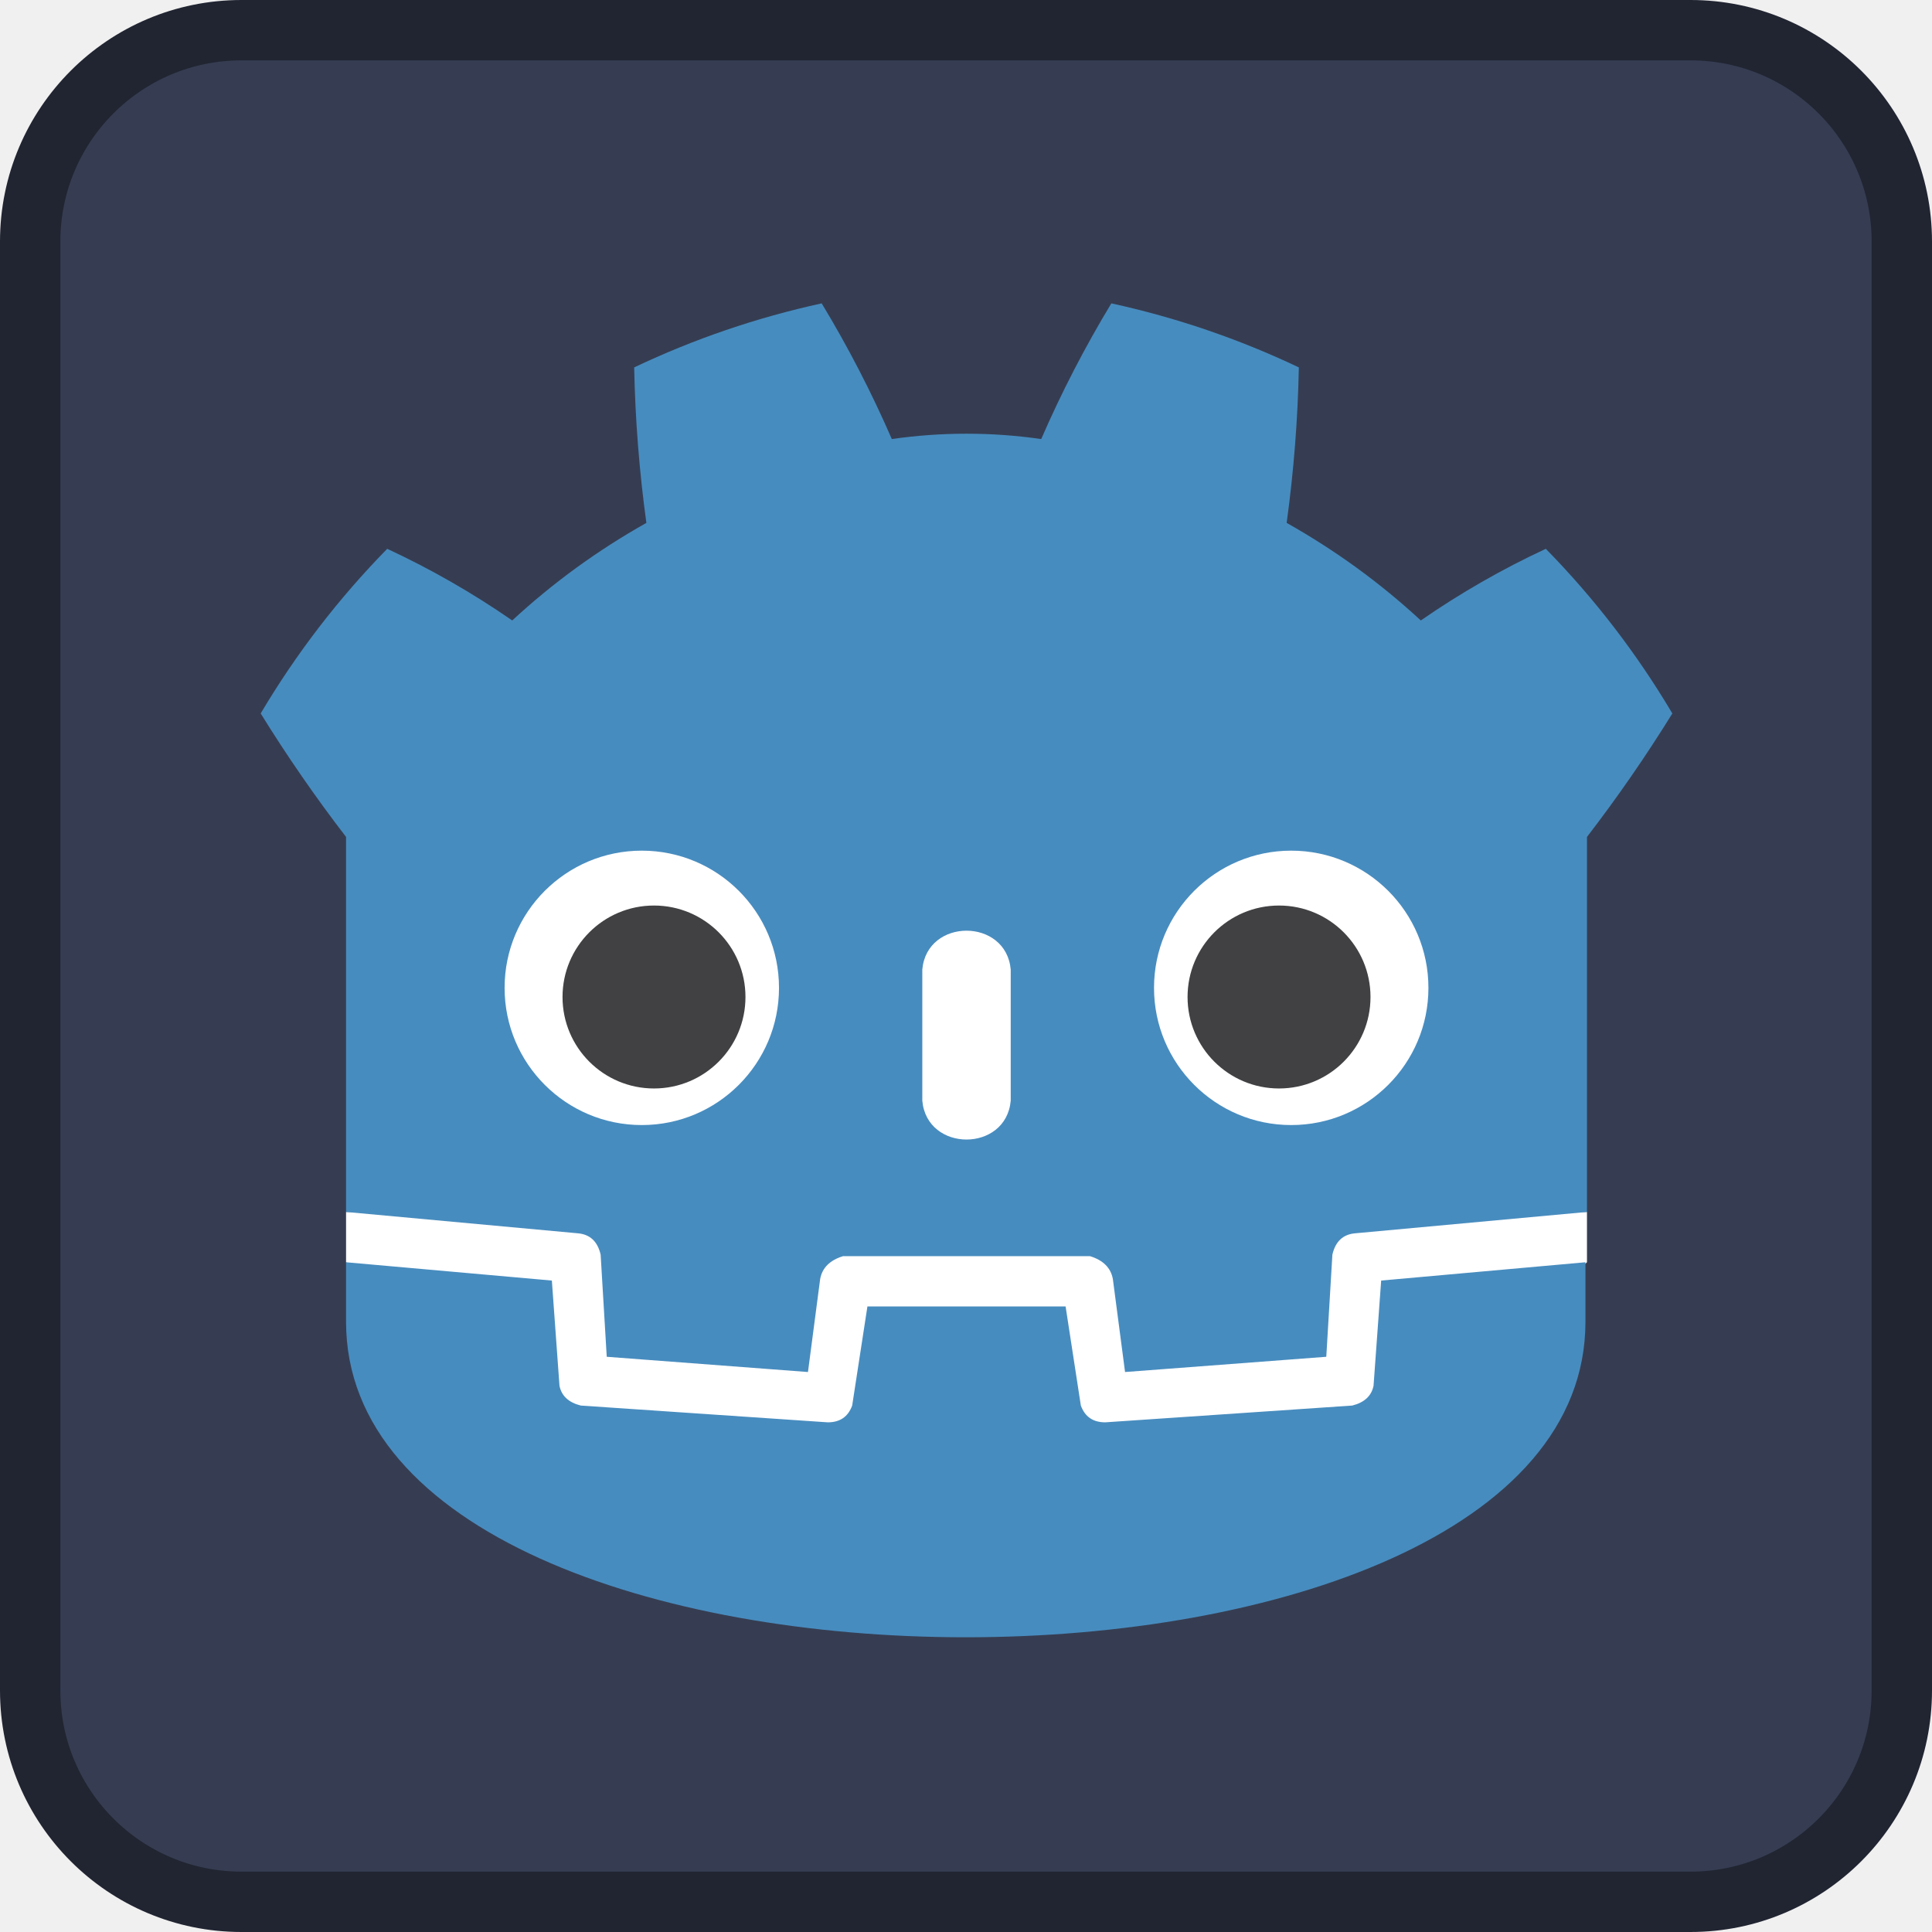
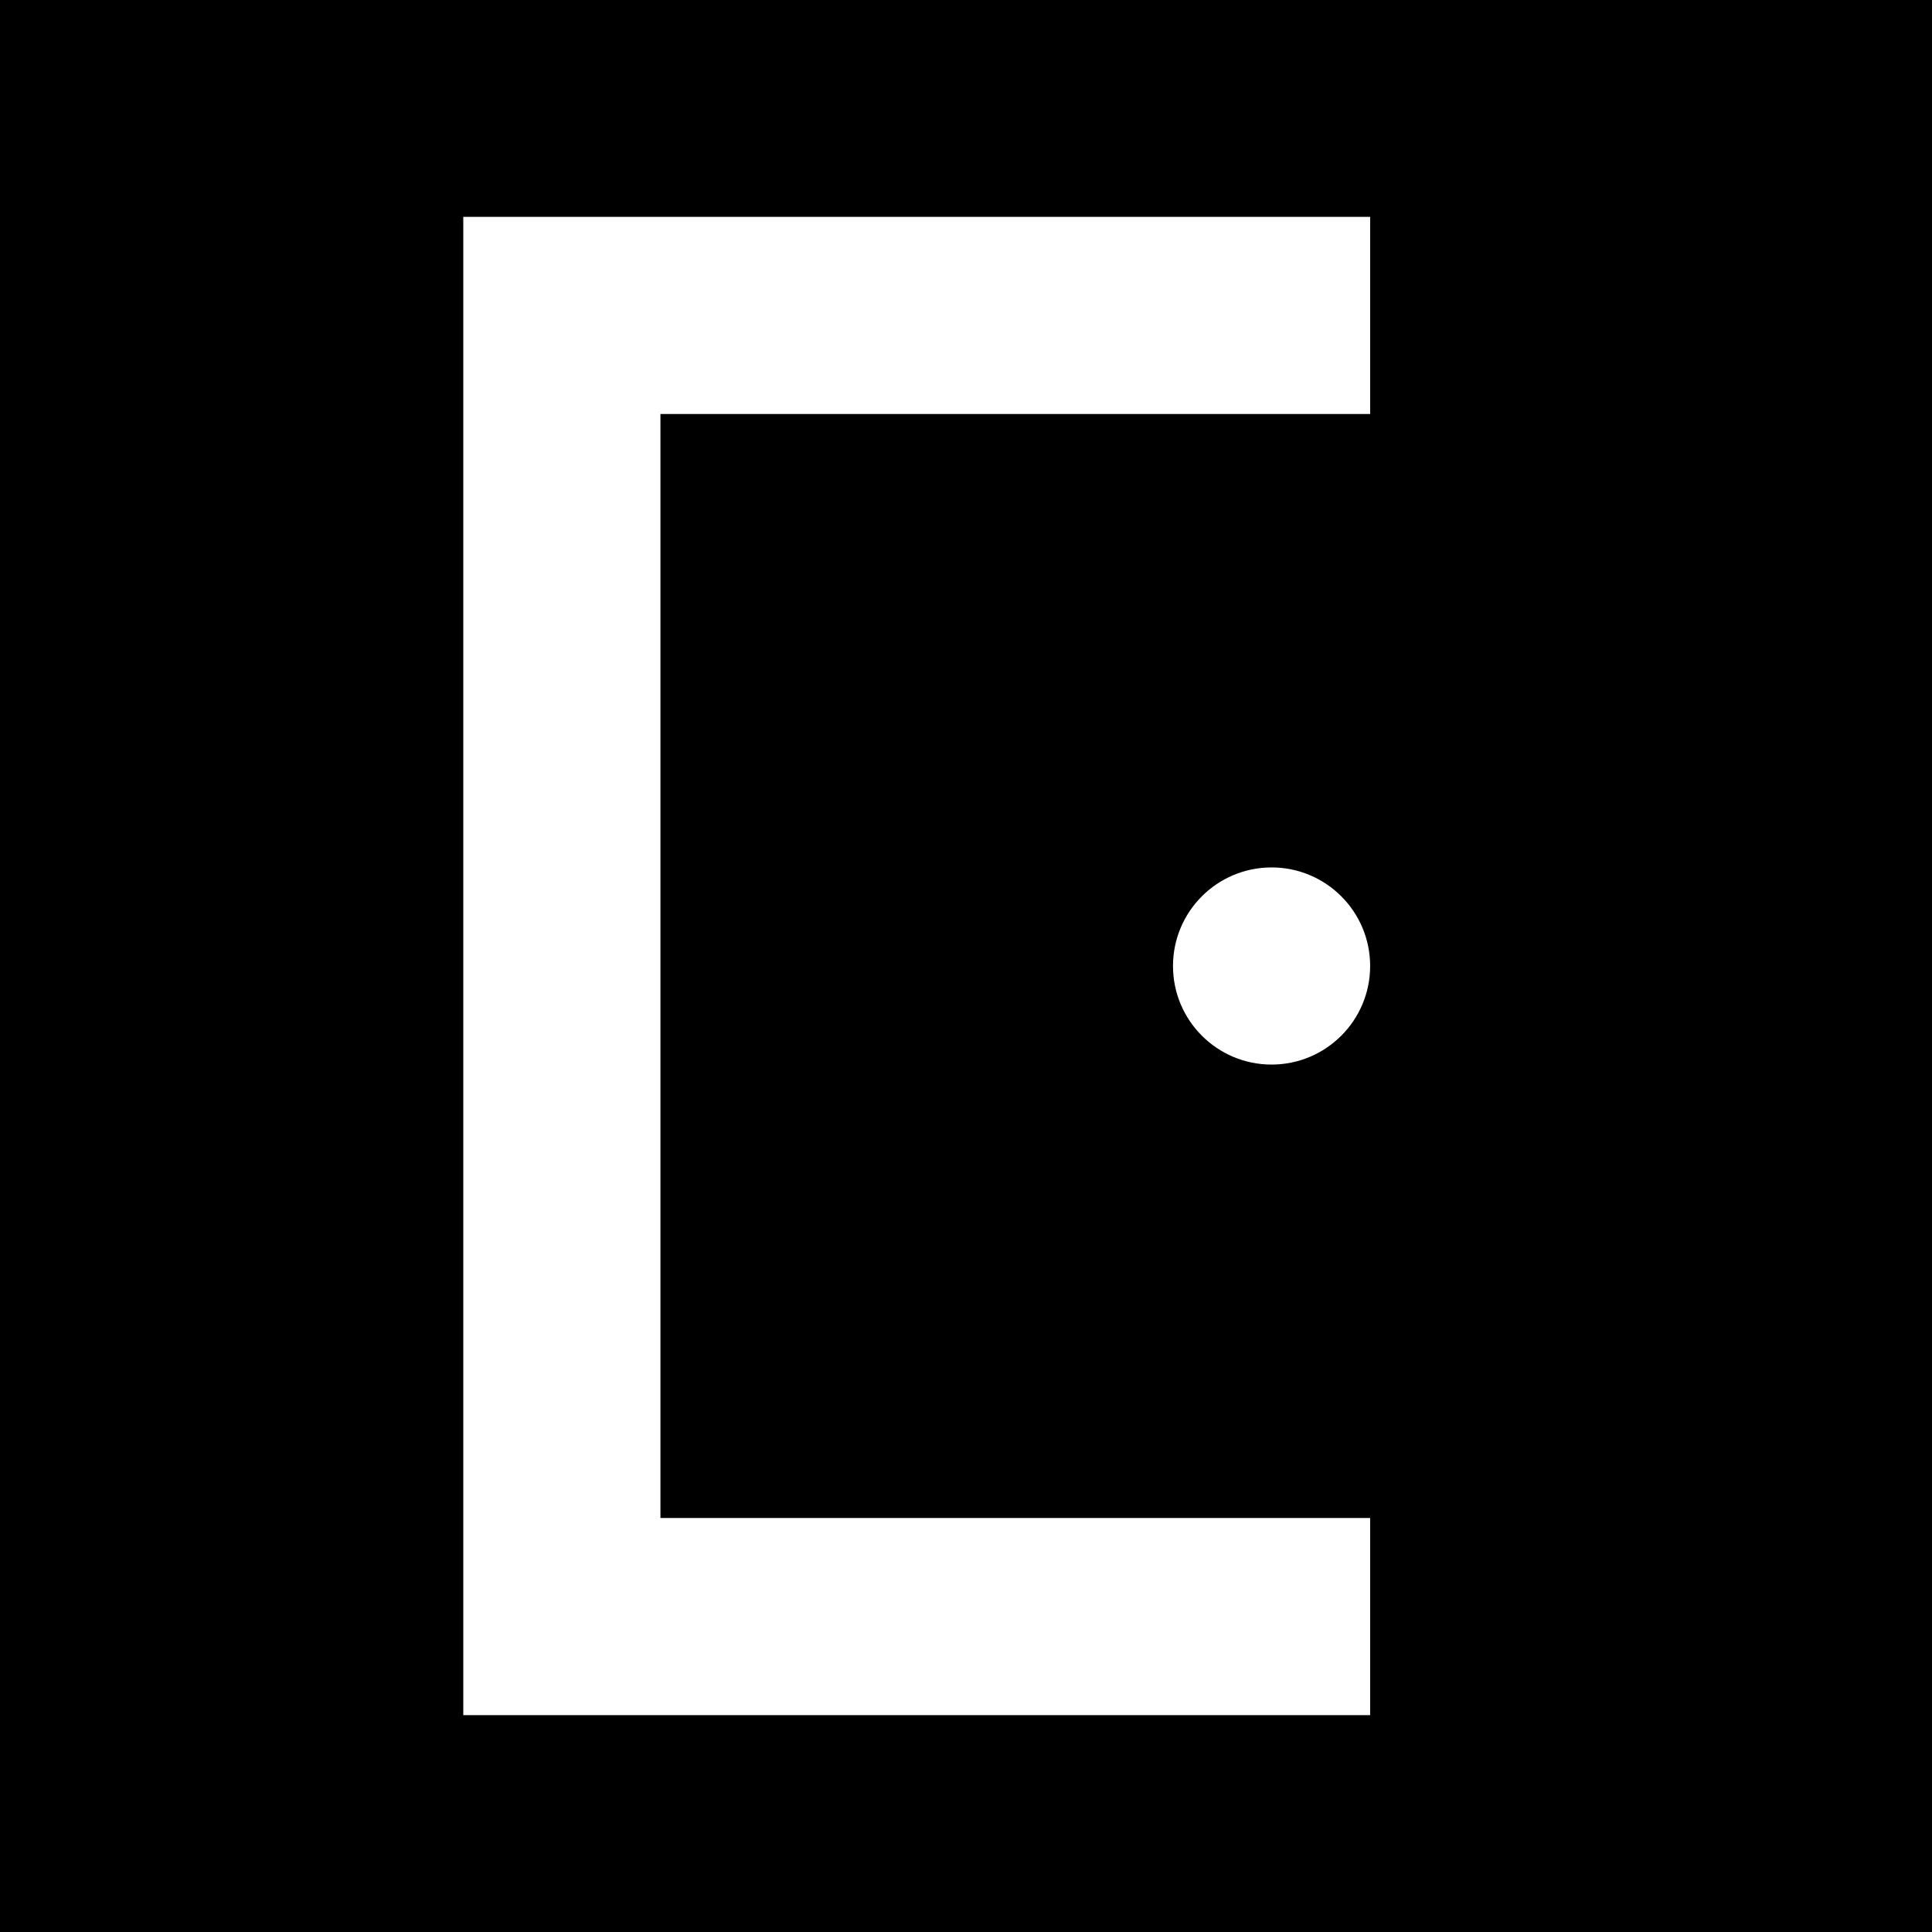
- <svg xmlns="http://www.w3.org/2000/svg" height="128" width="128">
-   <rect x="2" y="2" width="124" height="124" rx="14" fill="#363d52" stroke="#212532" stroke-width="4" />
-   <g transform="scale(.101) translate(122 122)">
-     <g fill="#fff">
-       <path d="M105 673v33q407 354 814 0v-33z" />
-       <path fill="#478cbf" d="m105 673 152 14q12 1 15 14l4 67 132 10 8-61q2-11 15-15h162q13 4 15 15l8 61 132-10 4-67q3-13 15-14l152-14V427q30-39 56-81-35-59-83-108-43 20-82 47-40-37-88-64 7-51 8-102-59-28-123-42-26 43-46 89-49-7-98 0-20-46-46-89-64 14-123 42 1 51 8 102-48 27-88 64-39-27-82-47-48 49-83 108 26 42 56 81zm0 33v39c0 276 813 276 813 0v-39l-134 12-5 69q-2 10-14 13l-162 11q-12 0-16-11l-10-65H447l-10 65q-4 11-16 11l-162-11q-12-3-14-13l-5-69z" />
-       <path d="M483 600c3 34 55 34 58 0v-86c-3-34-55-34-58 0z" />
-       <circle cx="725" cy="526" r="90" />
-       <circle cx="299" cy="526" r="90" />
-     </g>
-     <g fill="#414042">
-       <circle cx="307" cy="532" r="60" />
-       <circle cx="717" cy="532" r="60" />
-     </g>
-   </g>
+ <svg xmlns="http://www.w3.org/2000/svg" width="196" height="196" viewBox="0 0 196 196" fill="none">
+   <rect width="196" height="196" fill="black" />
+   <path d="M139 32H57V164H139" stroke="white" stroke-width="20" />
+   <circle cx="129" cy="98" r="10" fill="white" />
</svg>
